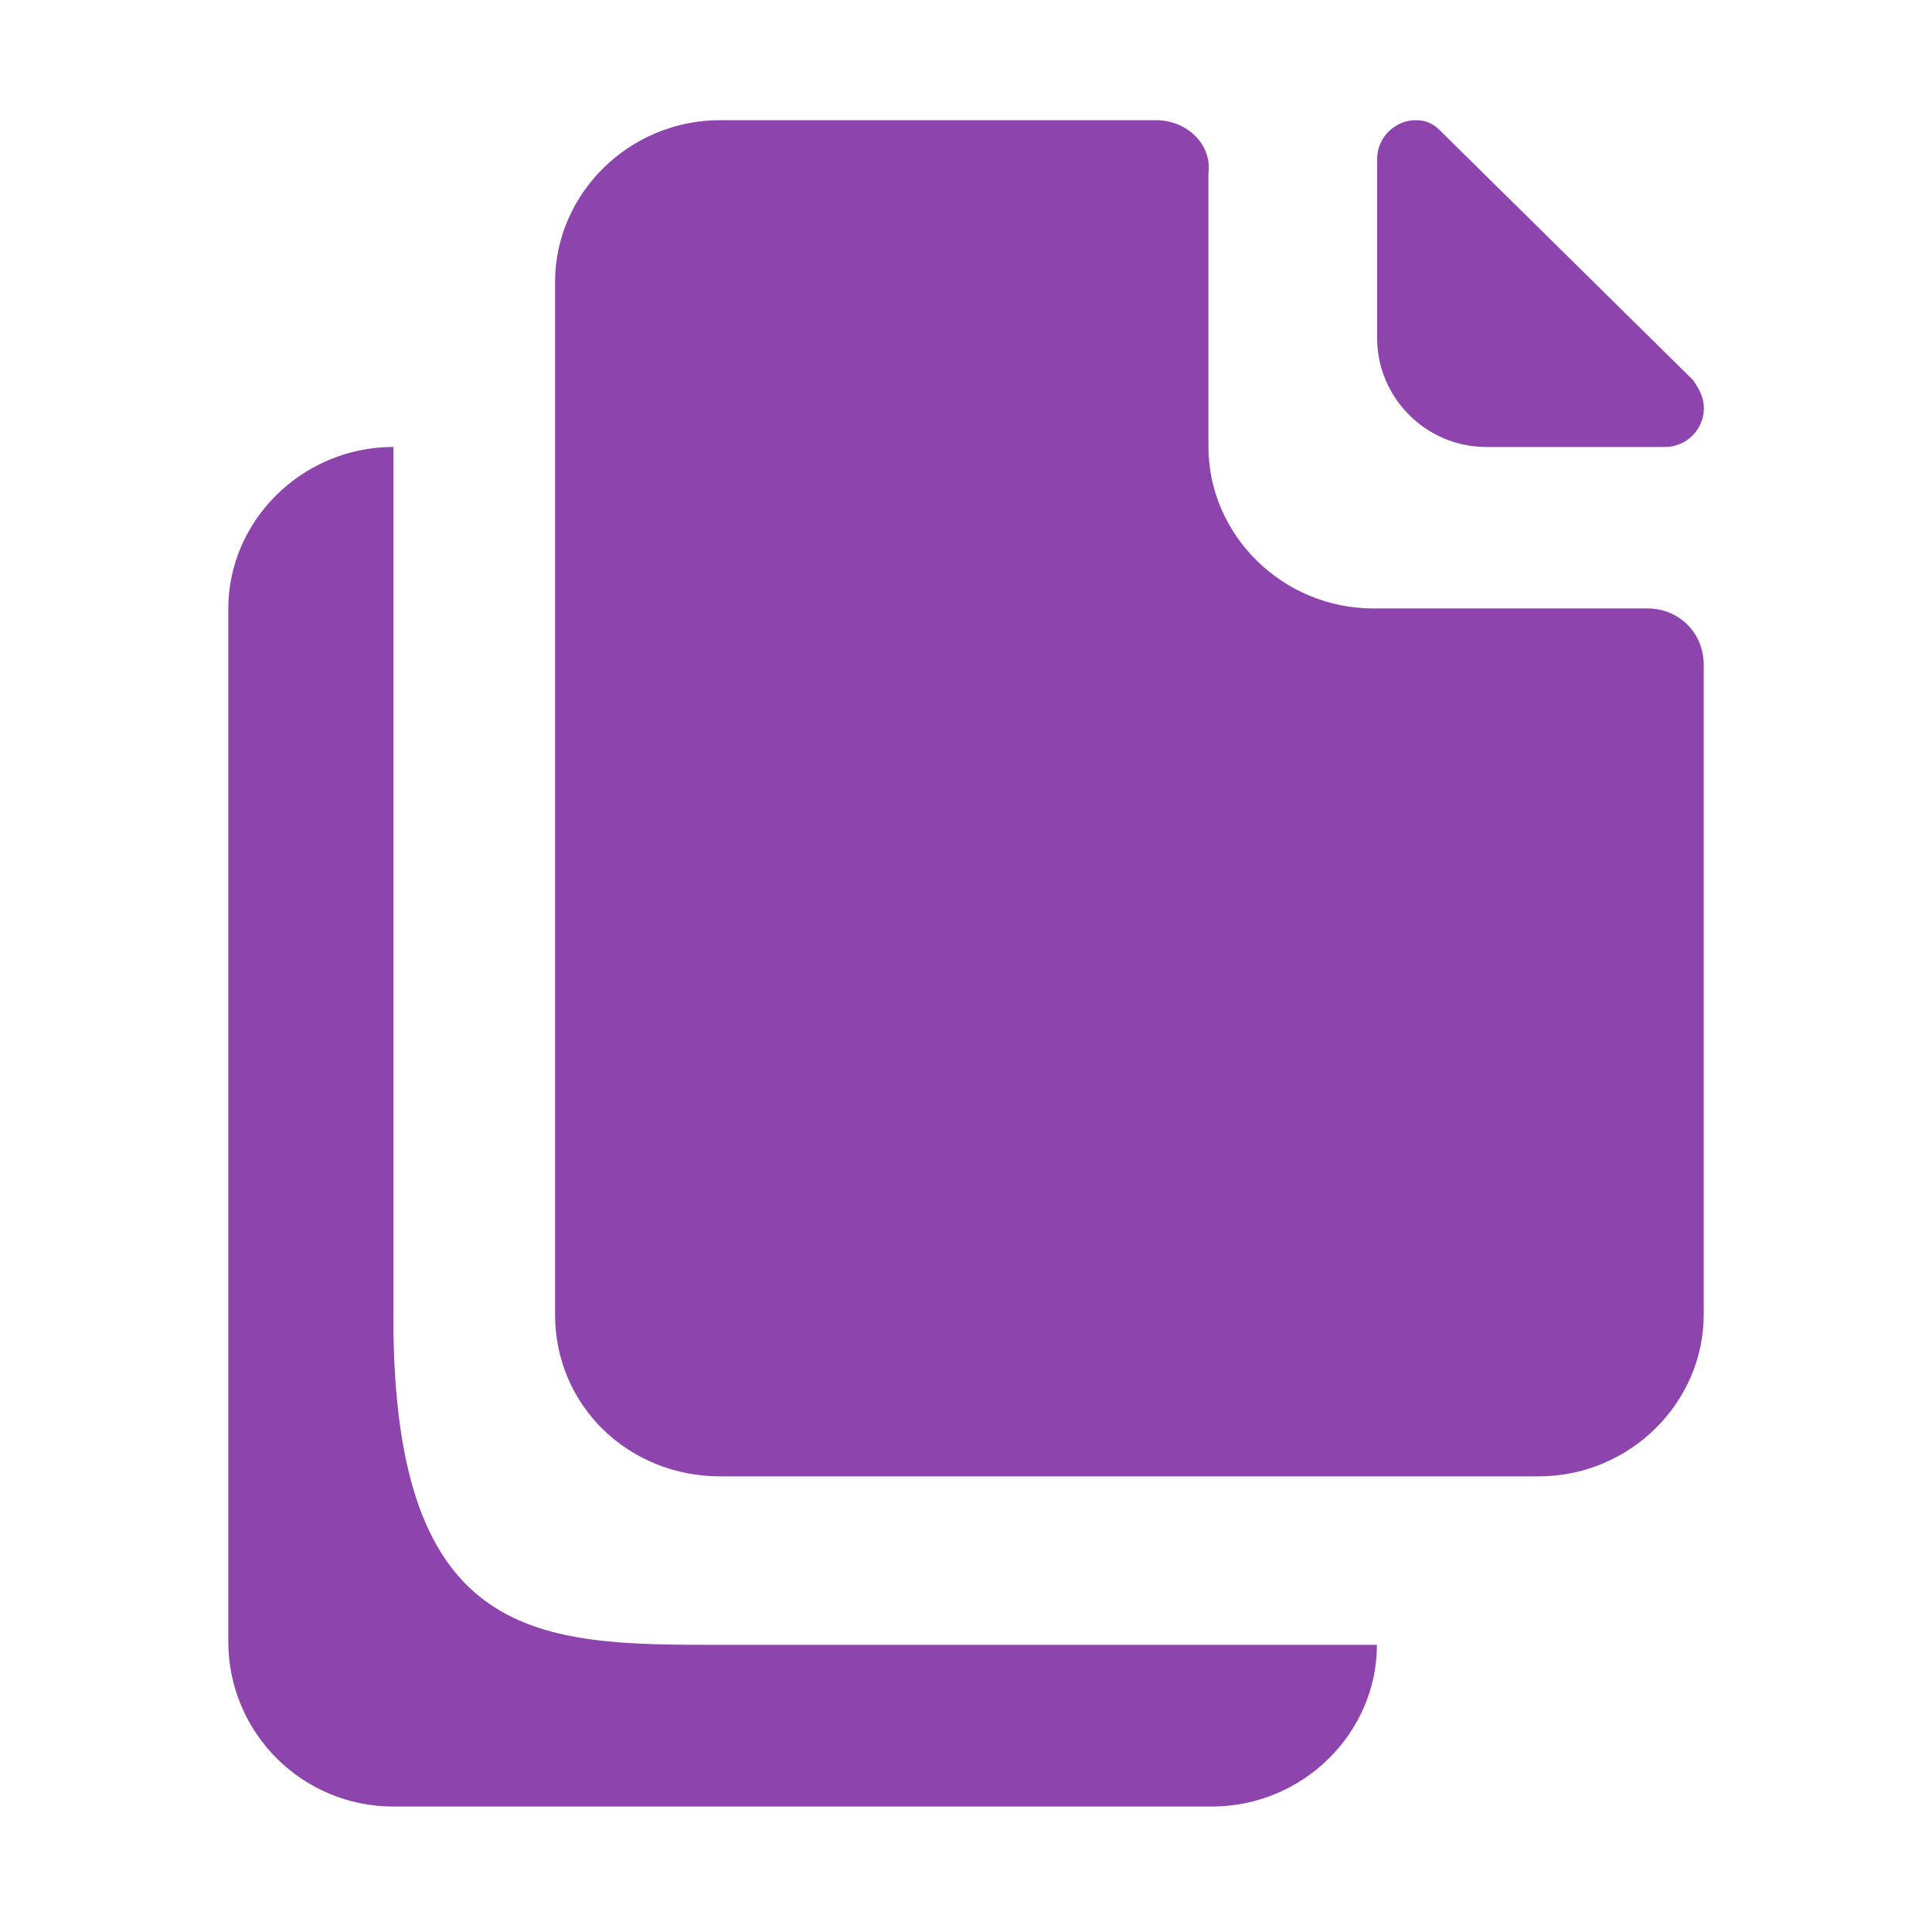
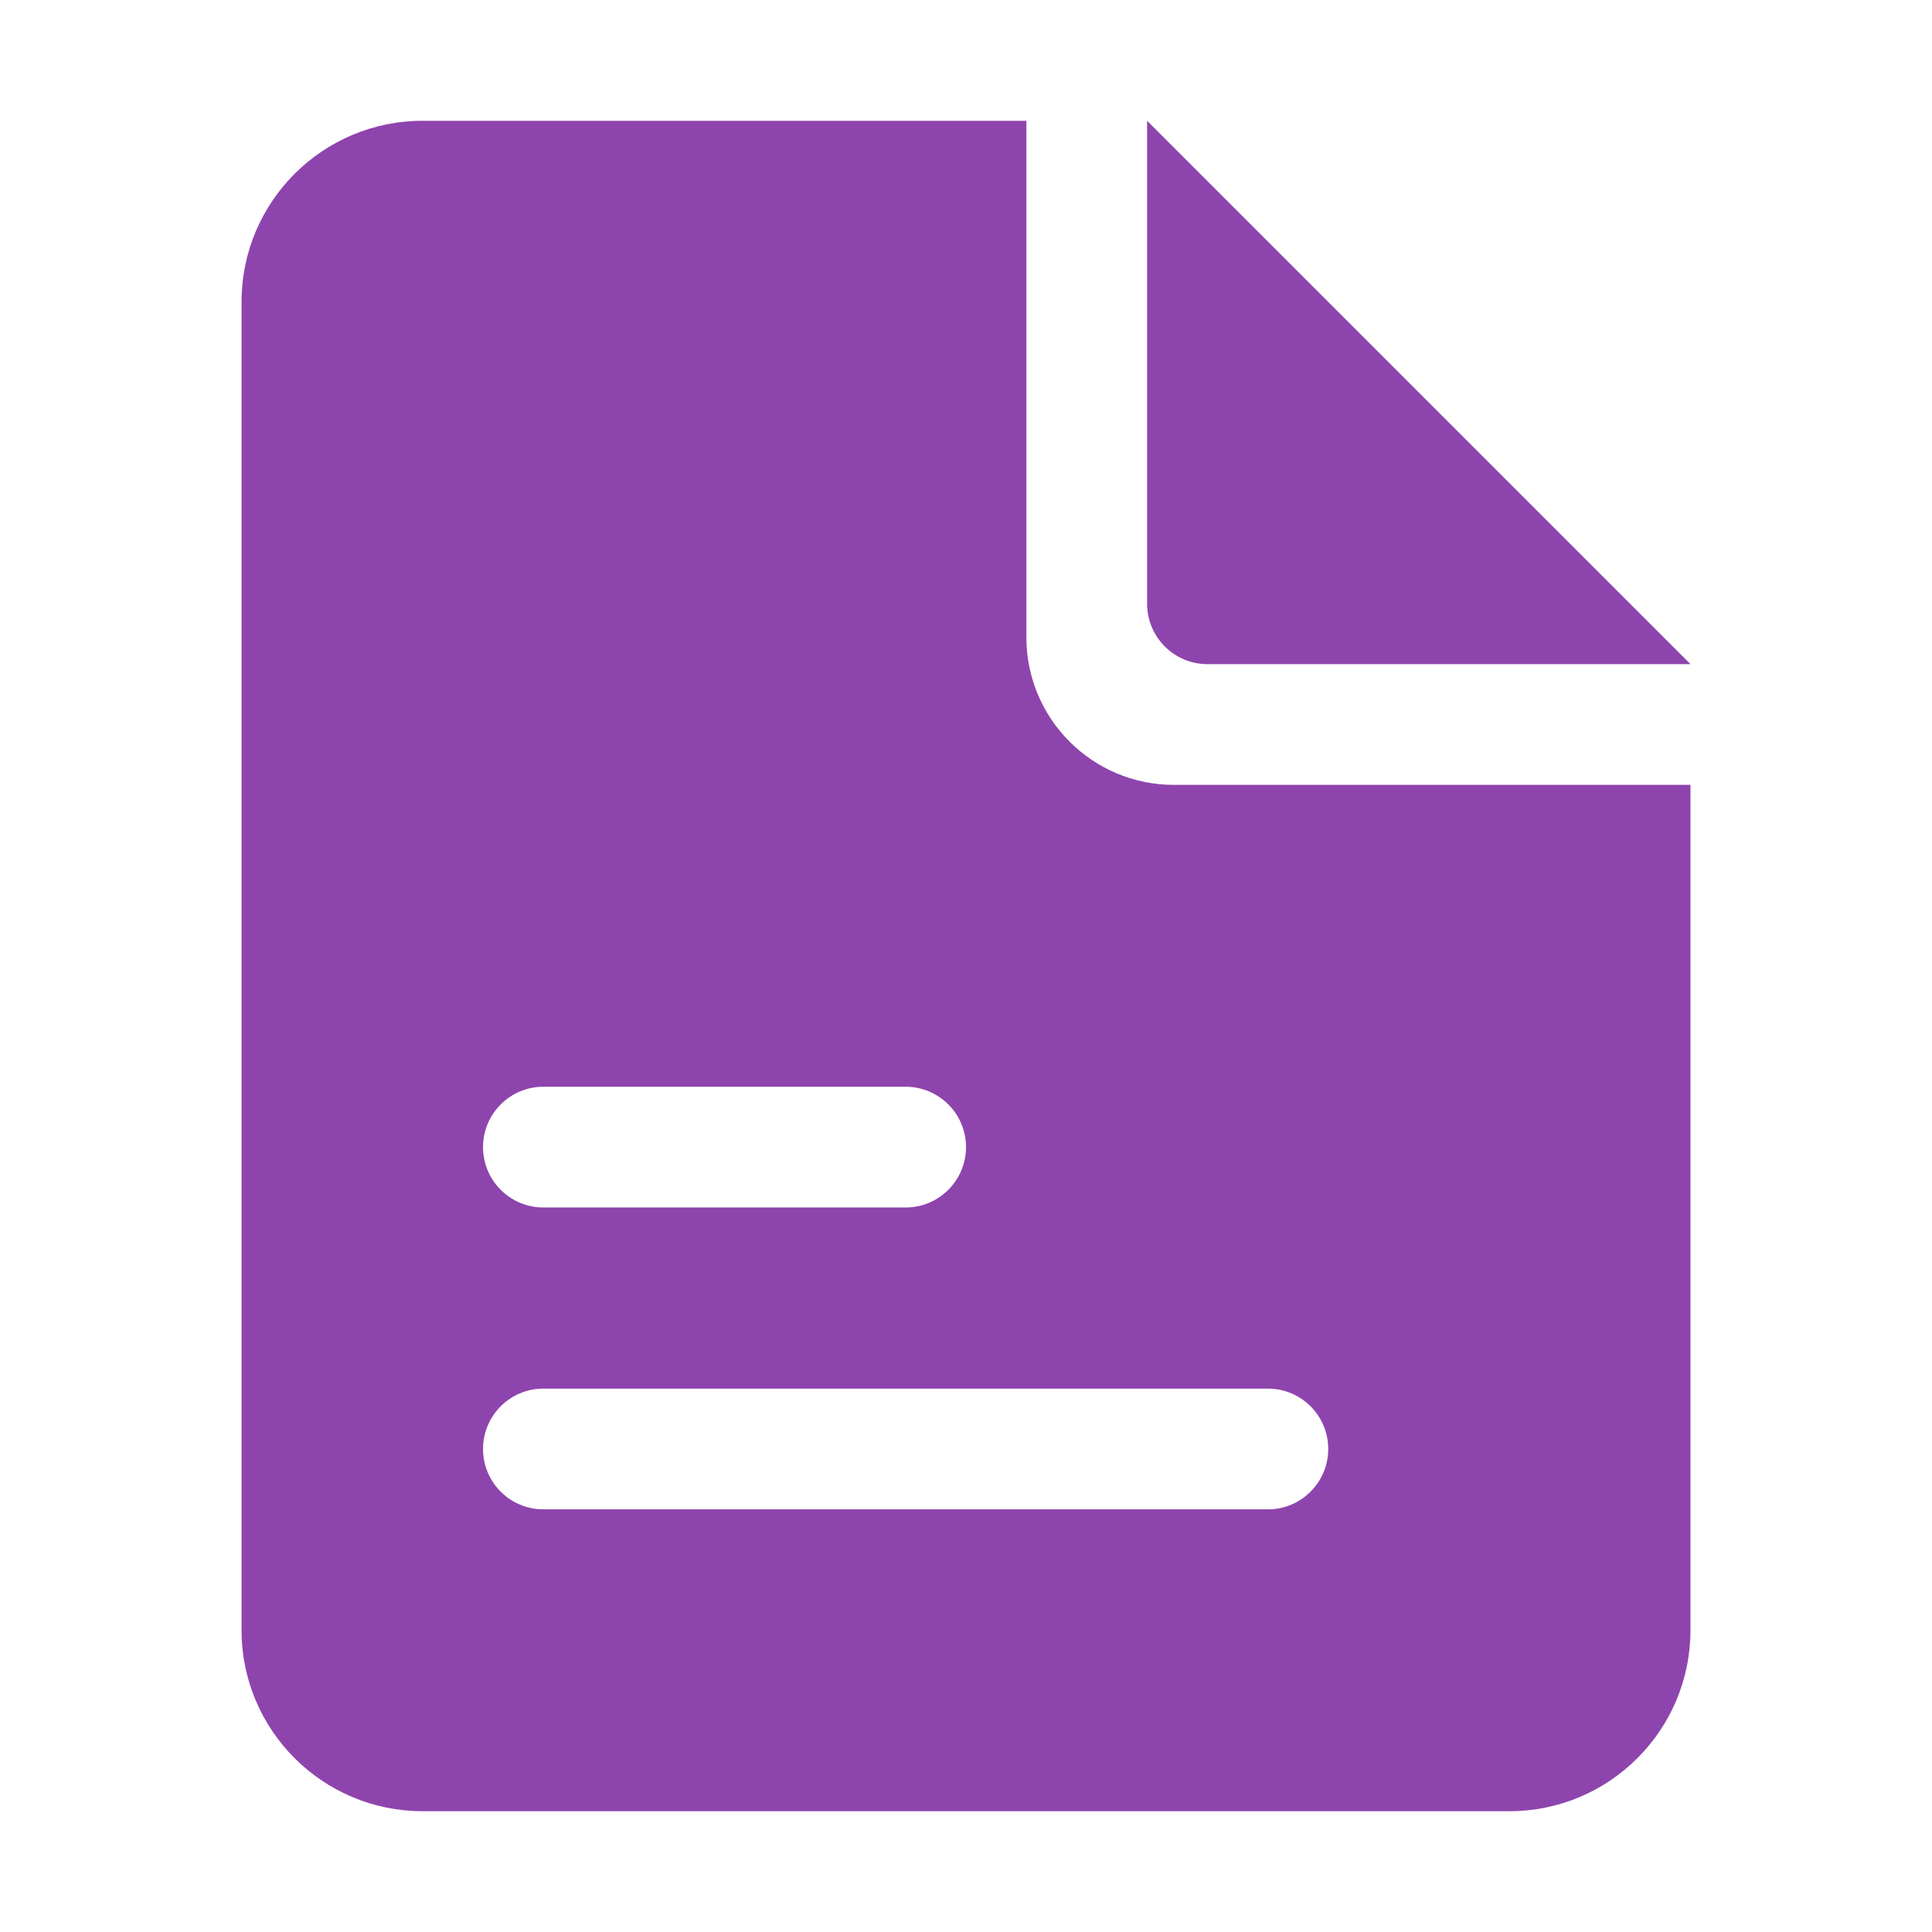
- <svg xmlns="http://www.w3.org/2000/svg" t="1564934369233" class="icon" viewBox="0 0 1024 1024" version="1.1" p-id="1912" width="200" height="200">
+ <svg xmlns="http://www.w3.org/2000/svg" t="1565006104598" class="icon" viewBox="0 0 1024 1024" version="1.1" p-id="3155" width="200" height="200">
  <defs>
    <style type="text/css" />
  </defs>
-   <path d="M897.4 201.5l-134-132.2c-3.7-3.7-7.4-5.6-13-5.6-11.2 0-20.5 9.3-20.5 20.5v95c0 31.7 26.1 57.7 57.7 57.7h95c11.2 0 20.5-9.3 20.5-20.5-0.1-5.6-1.9-9.3-5.7-14.9z m-24.2 121H728c-48.4 0-87.5-39.1-87.5-85.7V91.6c1.9-14.9-11.2-27.9-27.9-27.9H381.7c-48.4 0-87.5 39.1-87.5 85.7v547.4c0 48.4 39.1 85.7 87.5 85.7h433.8c48.4 0 87.5-39.1 87.5-85.7V352.3c0-16.8-13-29.8-29.8-29.8zM208.5 698.6V236.9c-48.4 0-87.5 39.1-87.5 85.7V870c0 48.4 39.1 87.5 87.5 87.5h433.8c48.4 0 87.5-39.1 87.5-85.7H381.7c-95 0-173.2 0-173.2-173.2z" p-id="1913" fill="#8e44ad" />
+   <path d="M607.995 64.021l287.986 287.986H639.994c-17.672 0-31.999-14.326-31.999-31.999V64.021zM288.011 735.989c-17.672 0-31.999 14.326-31.999 31.999s14.326 31.999 31.999 31.999h383.981c17.672 0 31.999-14.326 31.999-31.999s-14.326-31.999-31.999-31.999H288.011z m0-159.993c-17.672 0-31.999 14.326-31.999 31.999s14.326 31.999 31.999 31.999h191.991c17.672 0 31.999-14.326 31.999-31.999s-14.326-31.999-31.999-31.999H288.011z m607.971-159.992v447.979c0 53.016-42.979 95.995-95.995 95.995H224.014c-53.016 0-95.995-42.979-95.995-95.995V160.016c0-53.016 42.979-95.995 95.995-95.995h319.985v273.765c0 43.199 35.02 78.218 78.218 78.218h273.764z" p-id="3156" fill="#8e44ad" />
</svg>
